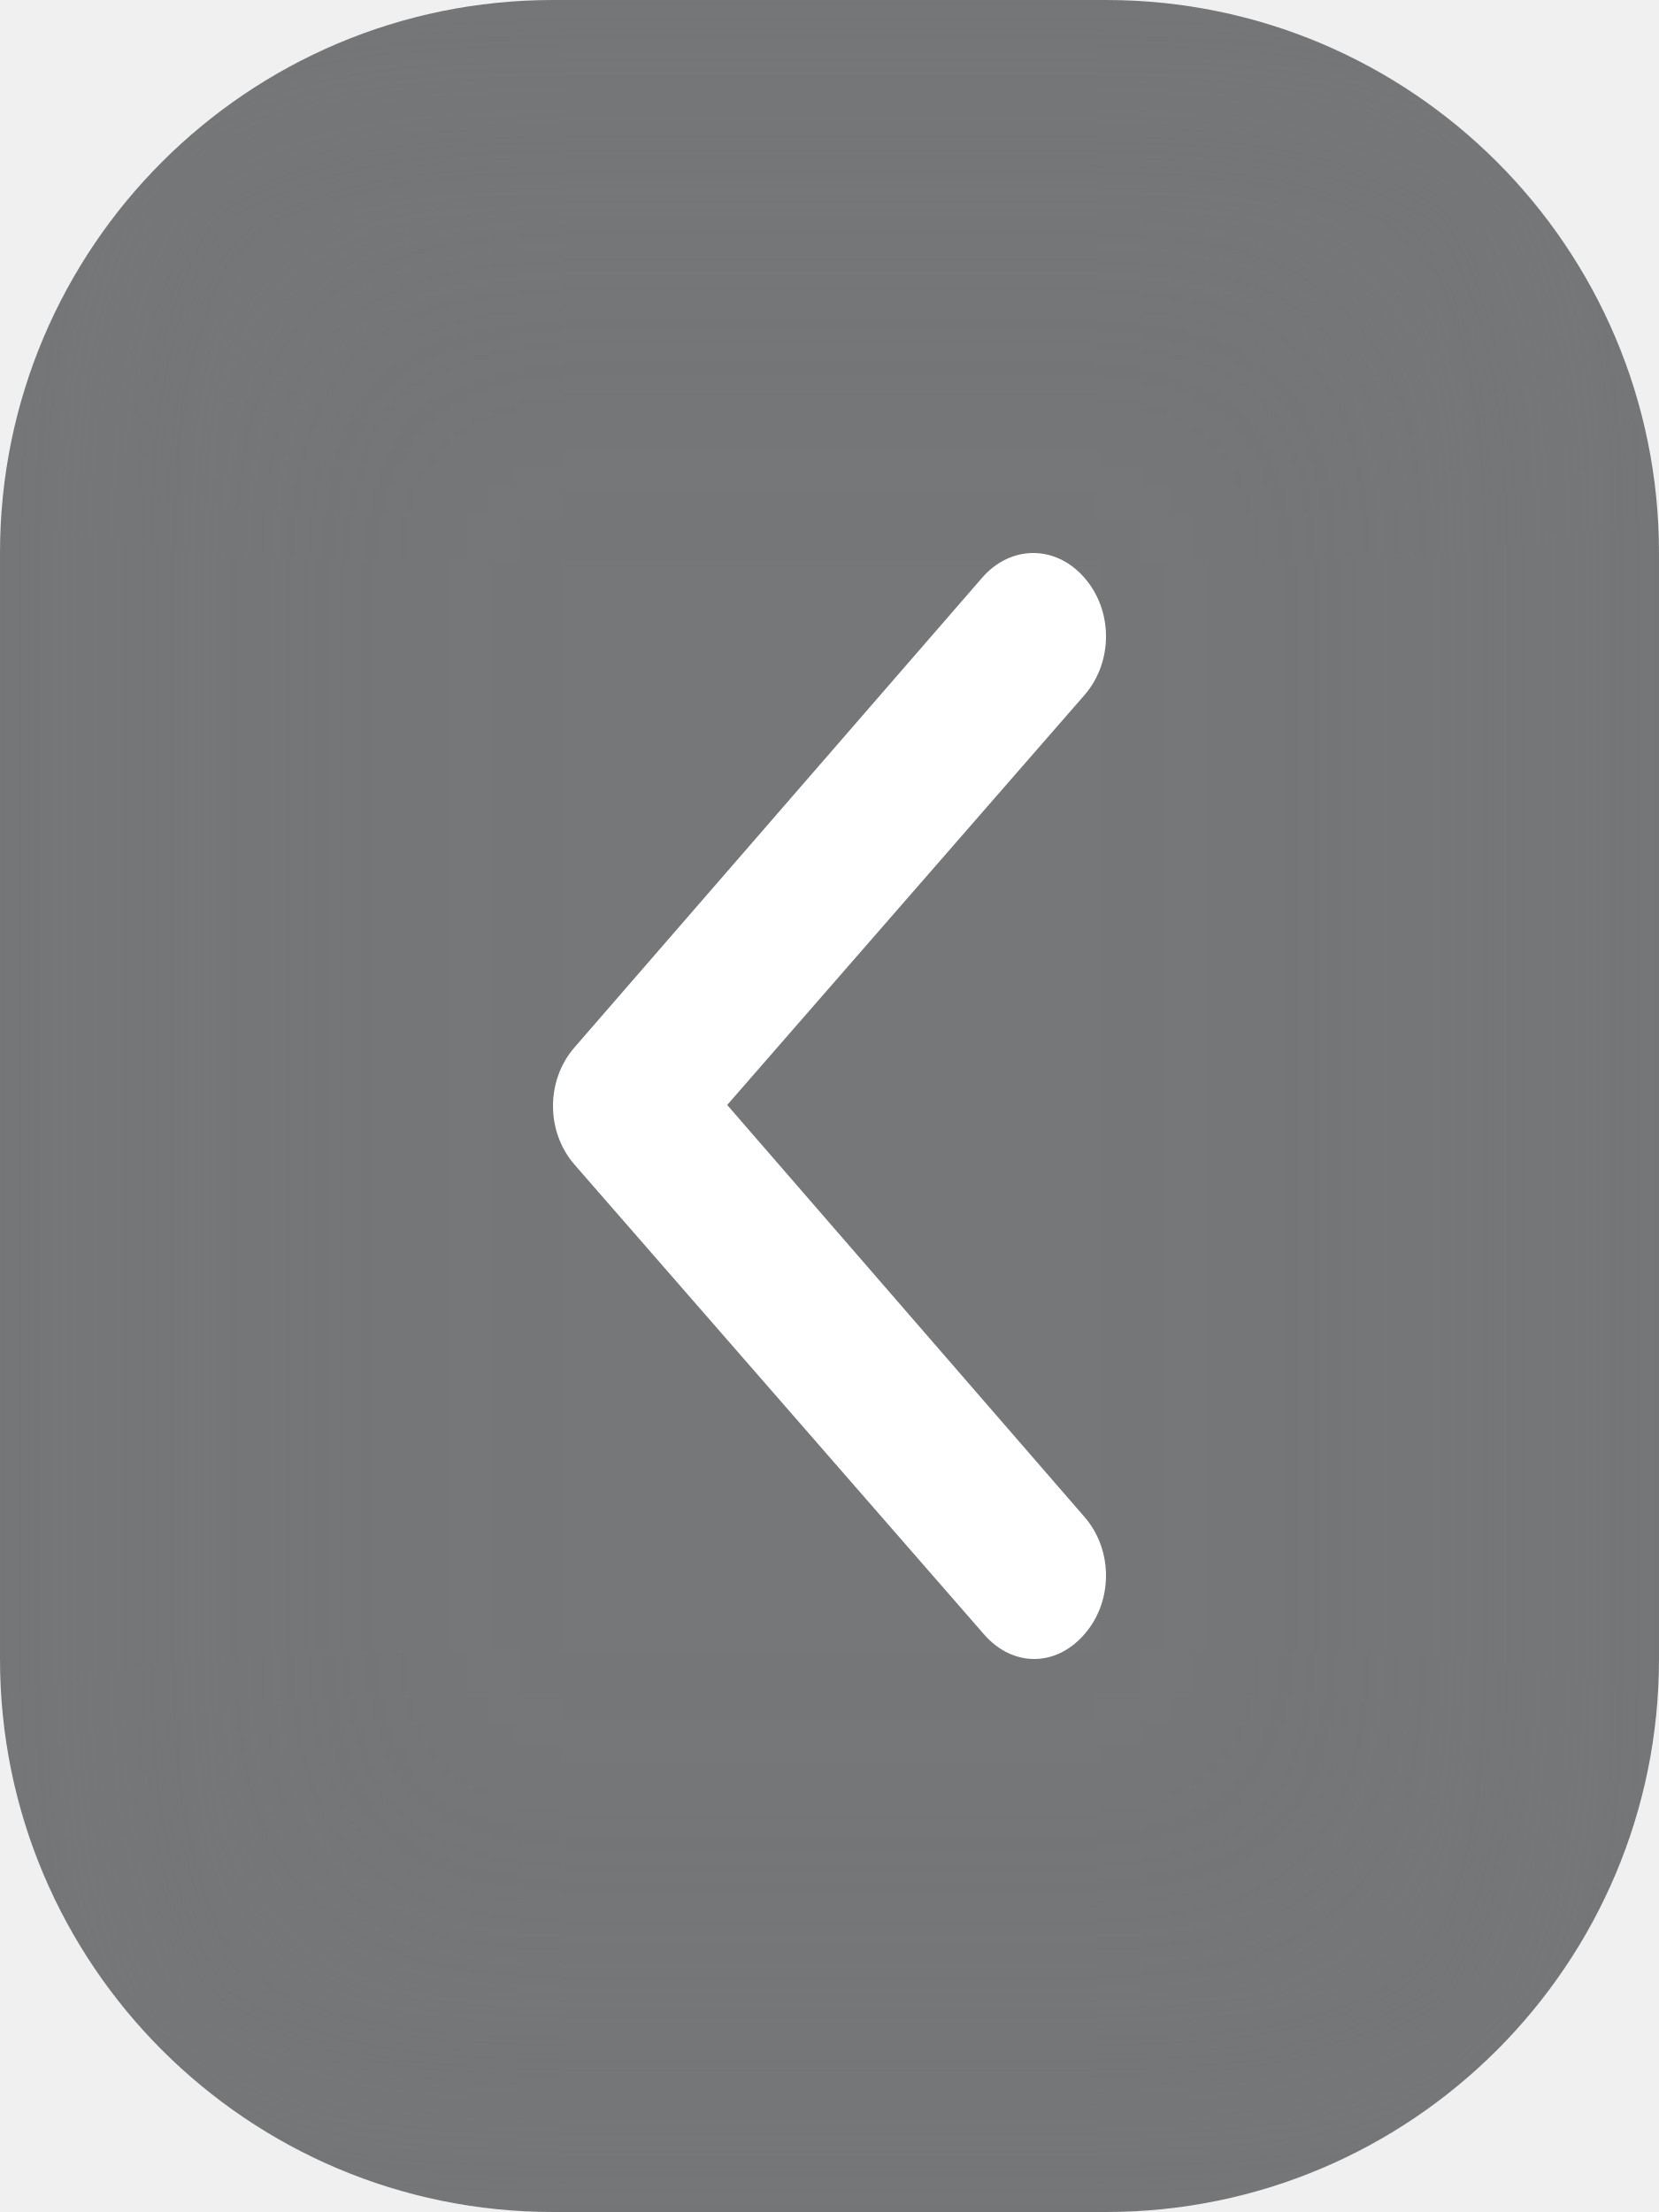
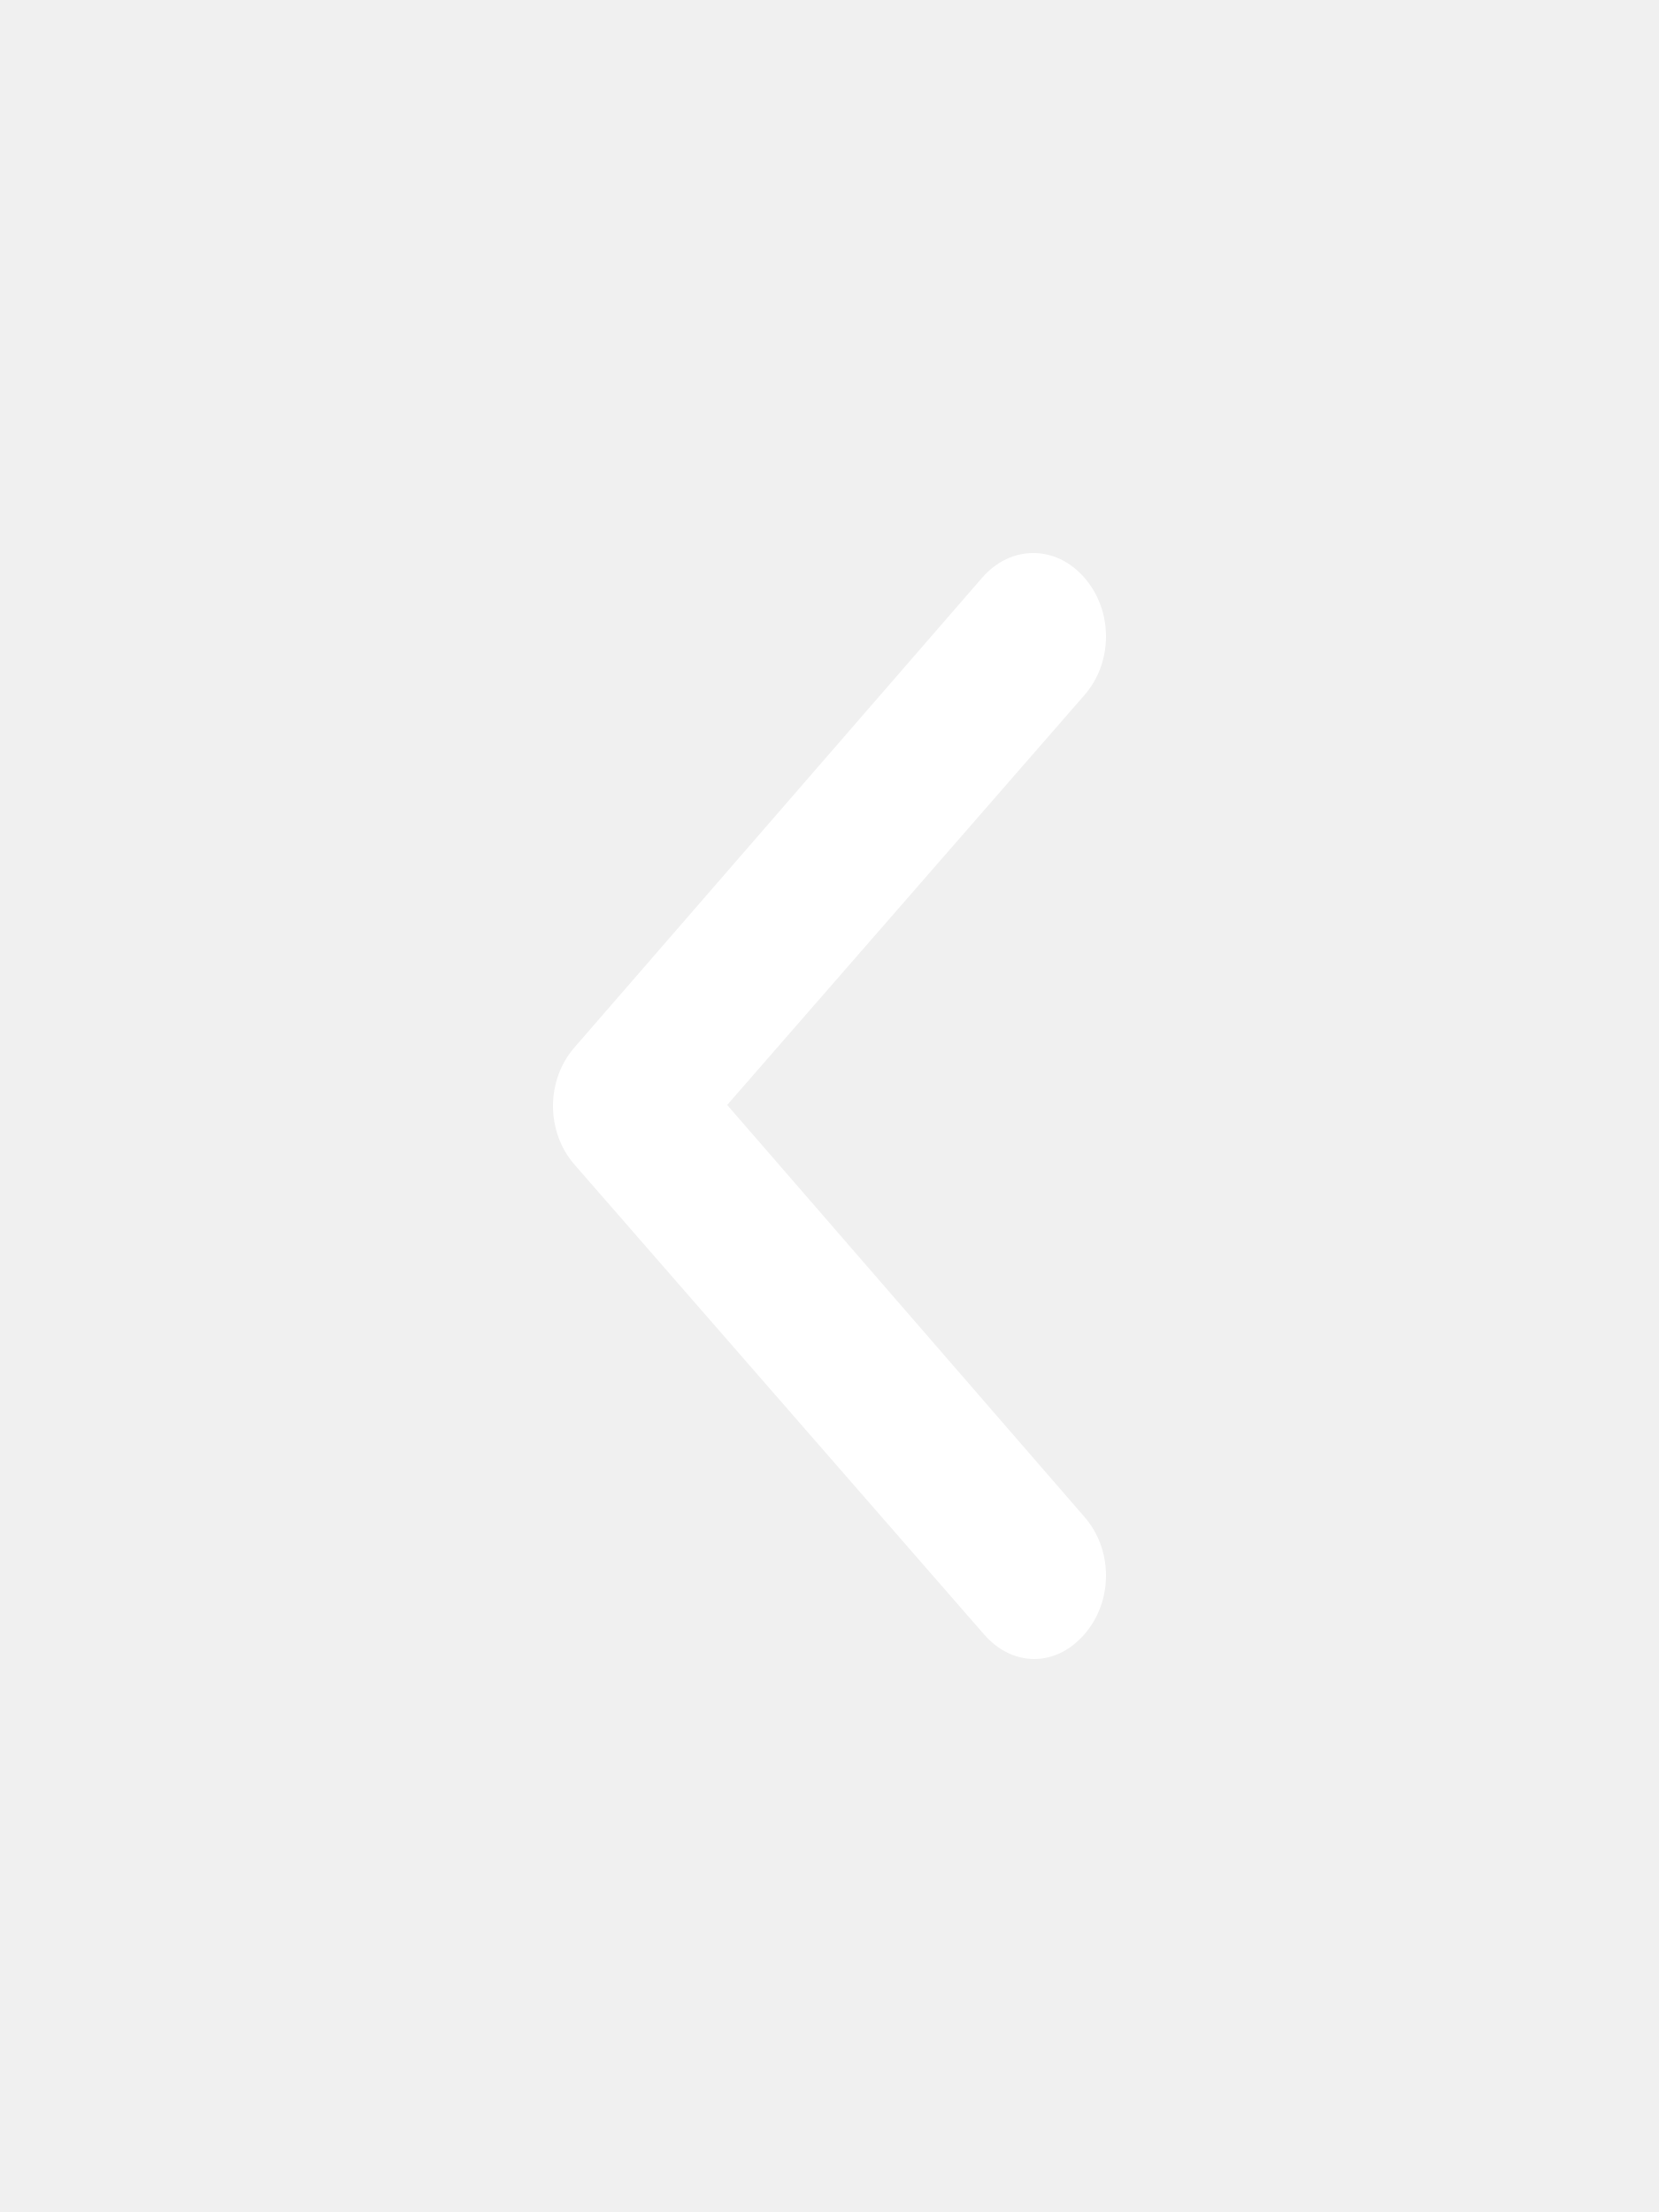
<svg xmlns="http://www.w3.org/2000/svg" width="24" height="32" viewBox="0 0 24 32" fill="none">
-   <g filter="url(#filter0_b_9818_1422)">
-     <rect width="24" height="32" rx="8" fill="#222629" fill-opacity="0.6" />
-     <path d="M15.688 8.358C15.273 7.881 14.623 7.881 14.208 8.358L8.312 15.151C7.896 15.628 7.896 16.372 8.312 16.849L14.234 23.642C14.442 23.881 14.701 24 14.961 24C15.221 24 15.48 23.881 15.688 23.642C16.104 23.166 16.104 22.421 15.688 21.944L10.52 15.985L15.688 10.056C16.104 9.579 16.104 8.834 15.688 8.358Z" fill="white" />
-   </g>
-   <defs>
-     <filter id="filter0_b_9818_1422" x="-25" y="-25" width="74" height="82" filterUnits="userSpaceOnUse" color-interpolation-filters="sRGB">
-       <feFlood flood-opacity="0" result="BackgroundImageFix" />
-       <feGaussianBlur in="BackgroundImage" stdDeviation="12.5" />
-       <feComposite in2="SourceAlpha" operator="in" result="effect1_backgroundBlur_9818_1422" />
-       <feBlend mode="normal" in="SourceGraphic" in2="effect1_backgroundBlur_9818_1422" result="shape" />
-     </filter>
-   </defs>
+   <path d="M15.688 8.358C15.273 7.881 14.623 7.881 14.208 8.358L8.312 15.151C7.896 15.628 7.896 16.372 8.312 16.849L14.234 23.642C14.442 23.881 14.701 24 14.961 24C15.221 24 15.48 23.881 15.688 23.642C16.104 23.166 16.104 22.421 15.688 21.944L10.52 15.985L15.688 10.056C16.104 9.579 16.104 8.834 15.688 8.358Z" fill="white" />
</svg>
